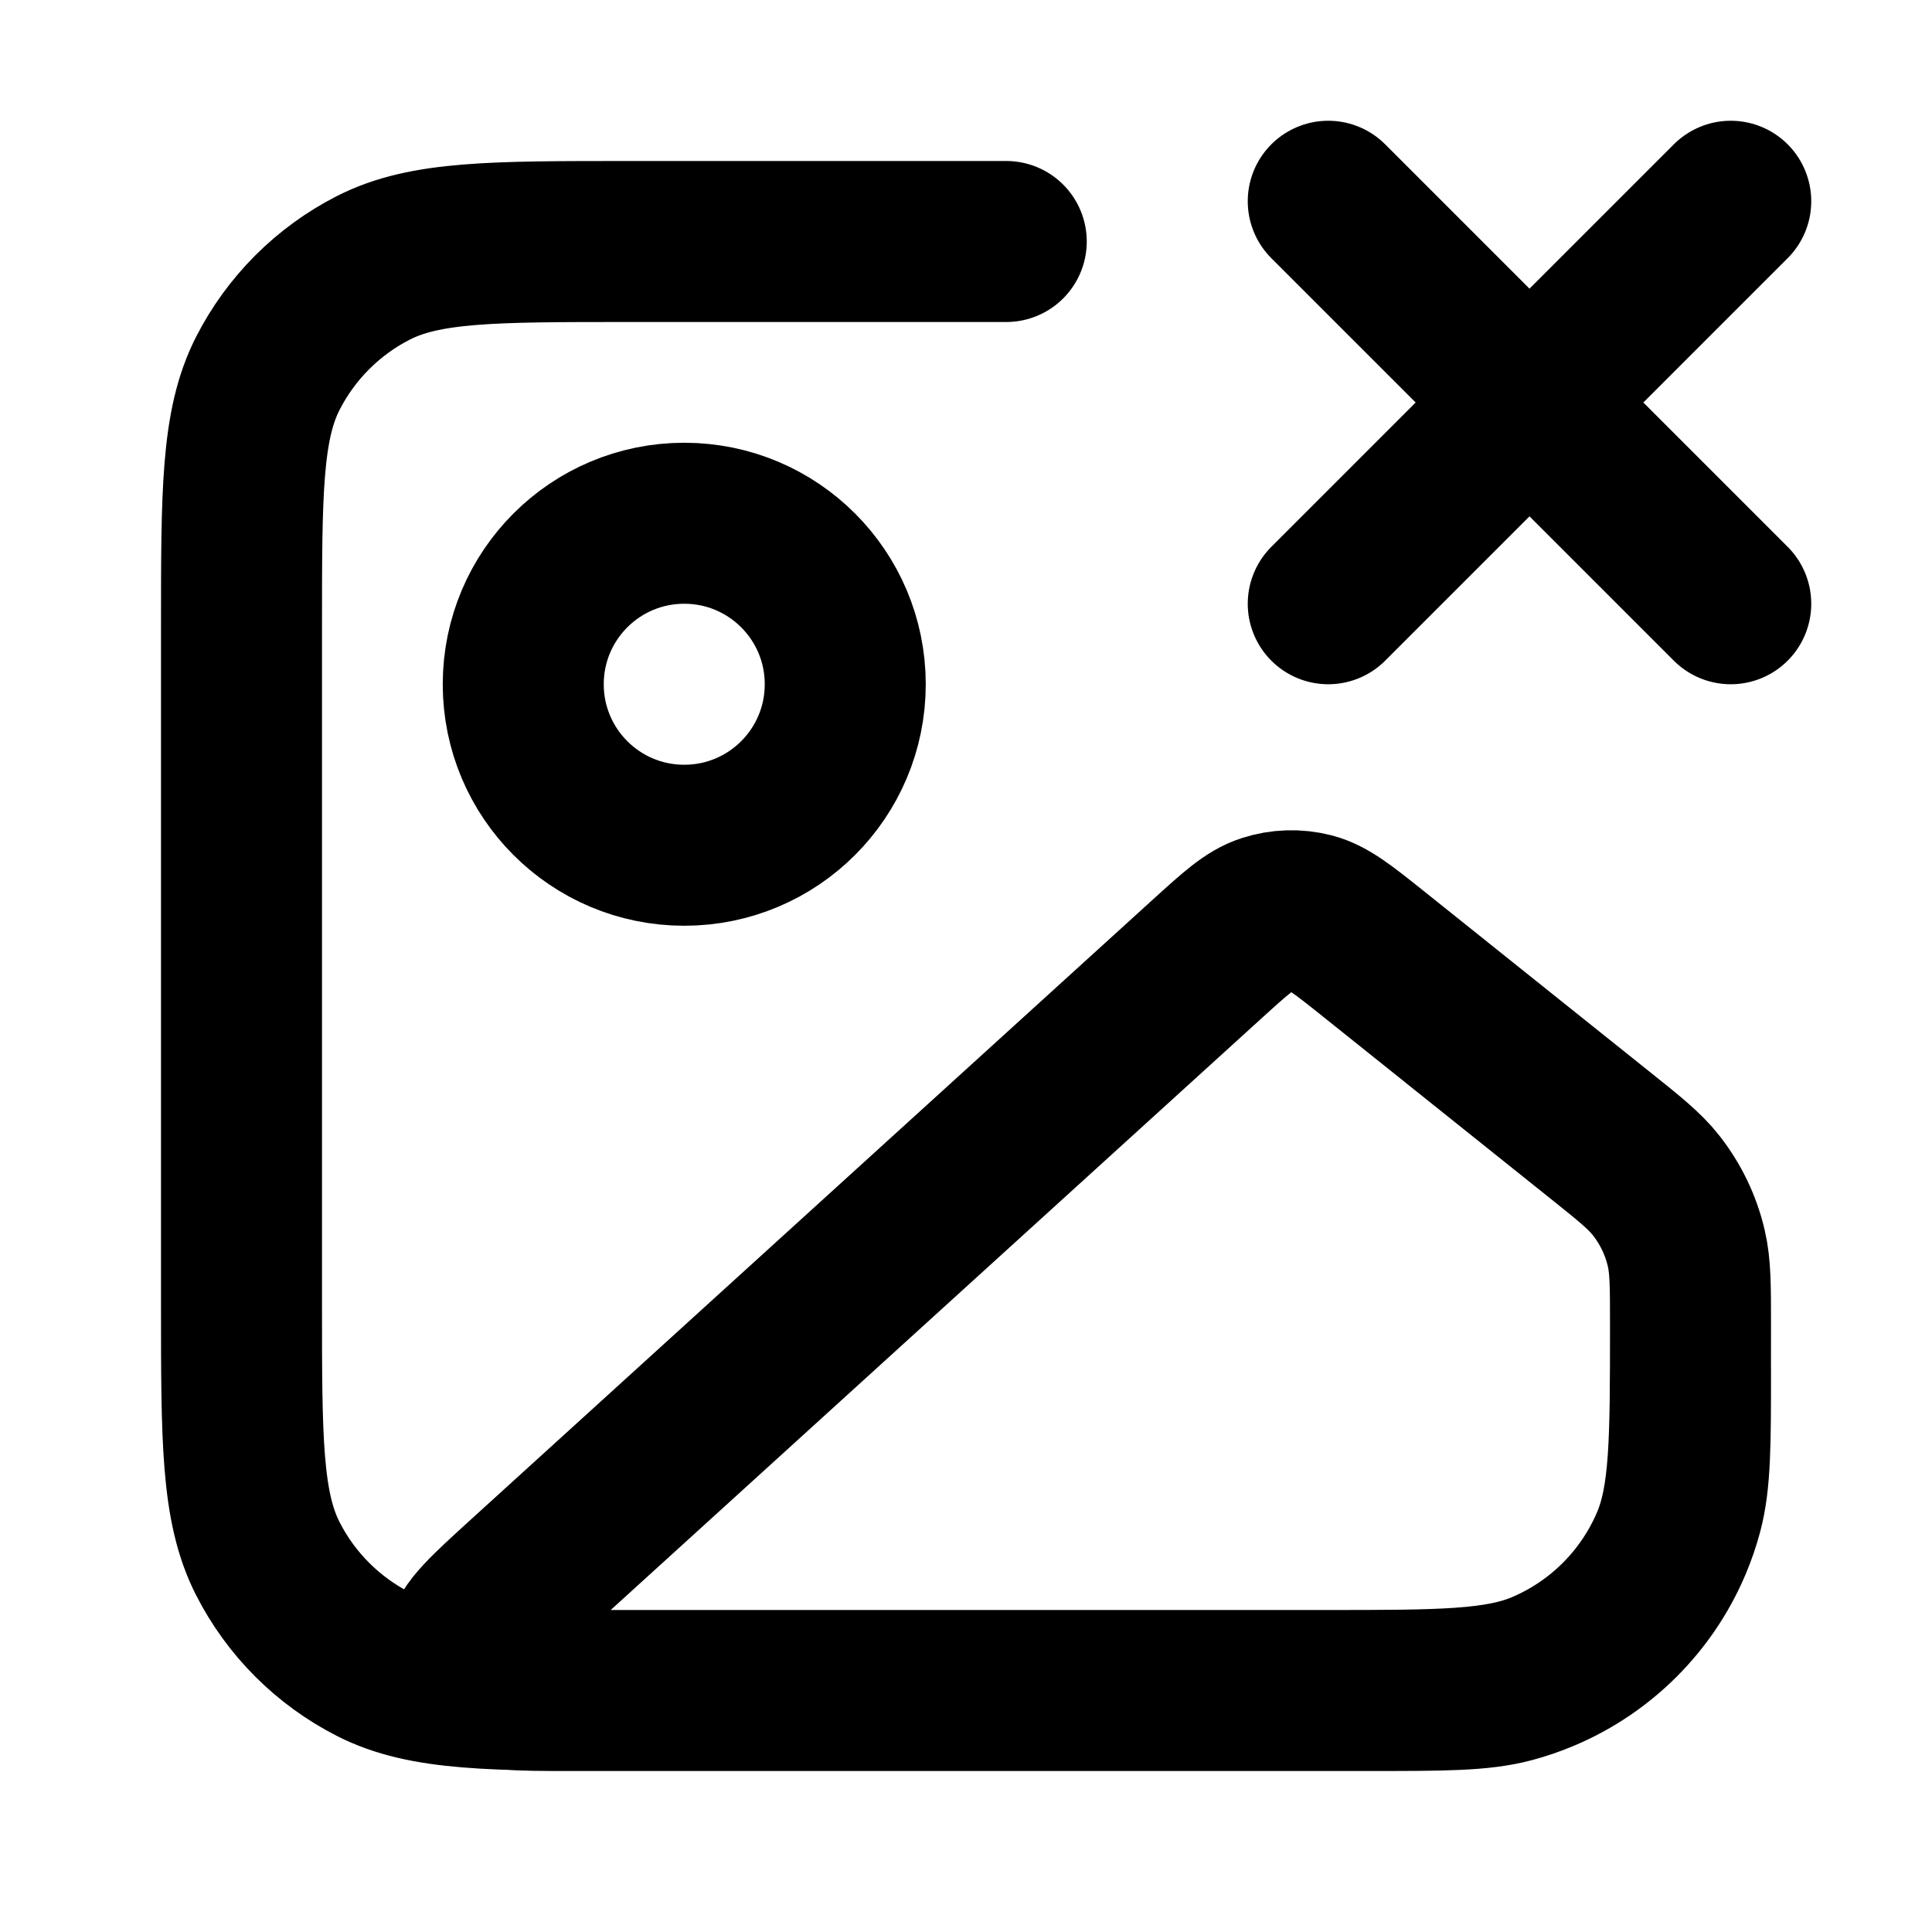
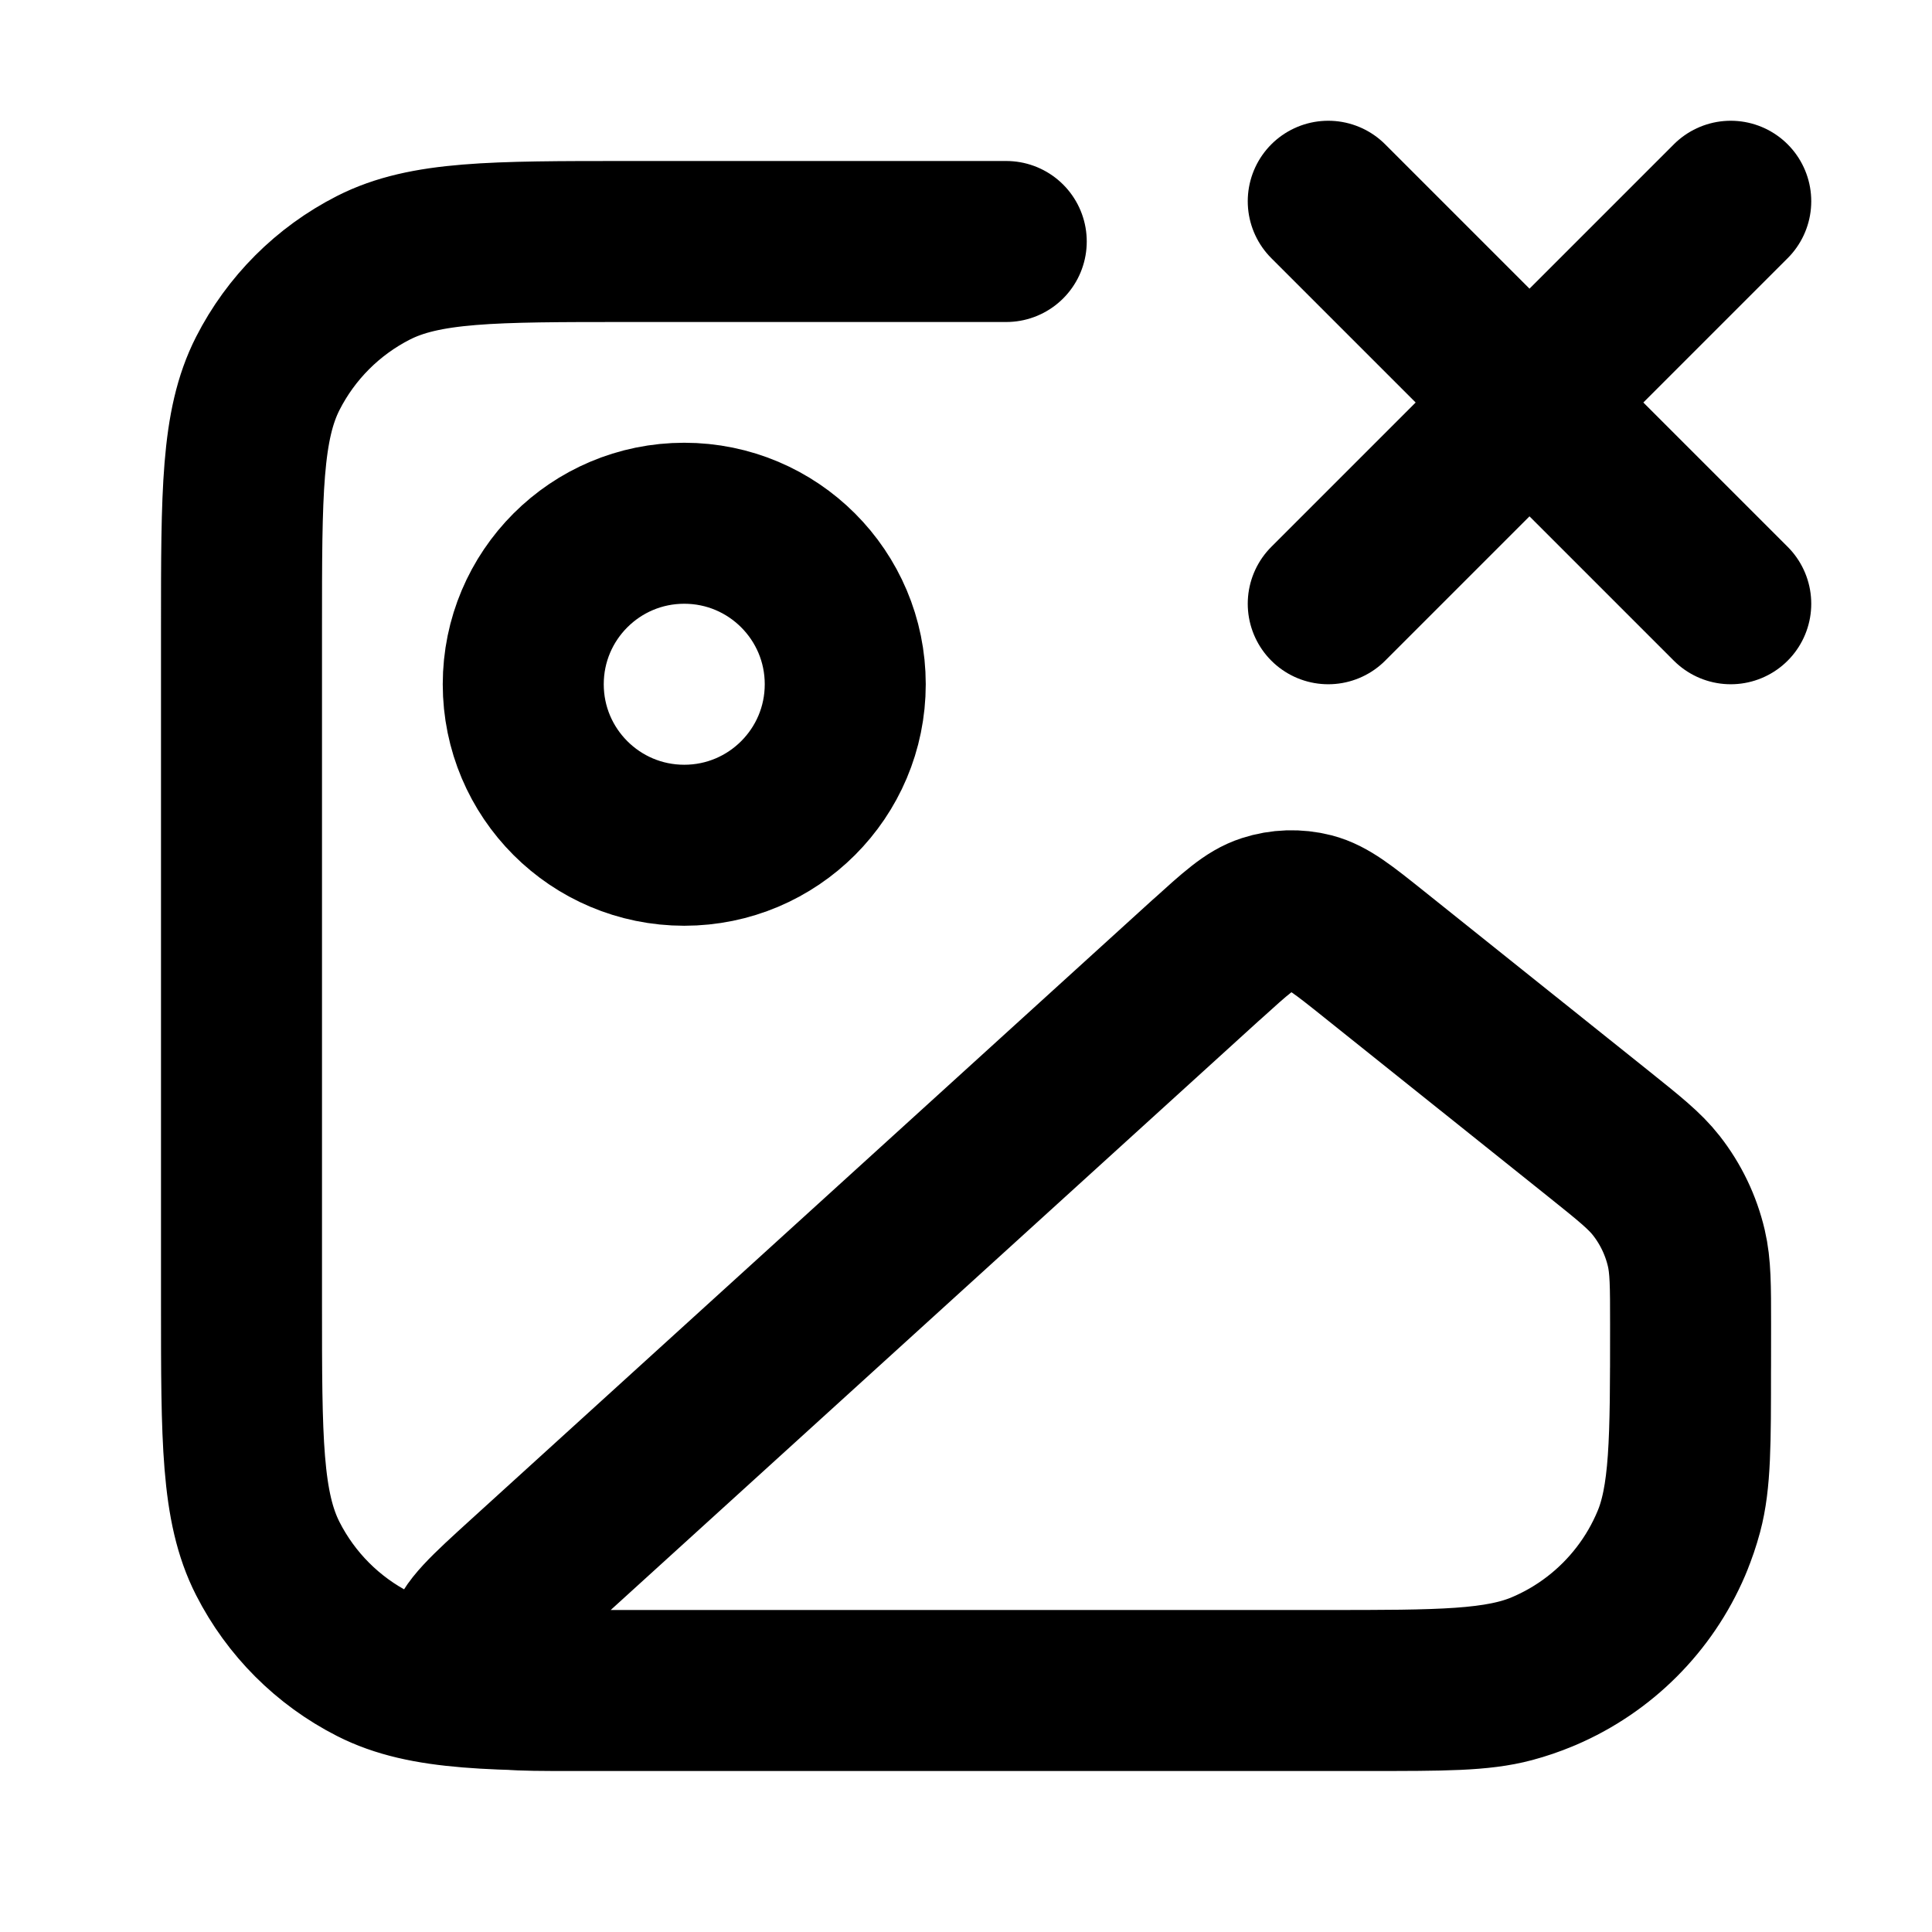
- <svg xmlns="http://www.w3.org/2000/svg" width="24" height="24" viewBox="0 0 24 24" fill="none">
-   <g id="image-x">
-     <path id="Icon" d="M16.5 2.5L21.5 7.5M21.5 2.5L16.5 7.5M12.5 3H7.8C6.12 3 5.28 3 4.638 3.327C4.074 3.615 3.615 4.074 3.327 4.638C3 5.28 3 6.12 3 7.8V16.2C3 17.88 3 18.72 3.327 19.362C3.615 19.927 4.074 20.385 4.638 20.673C5.28 21 6.12 21 7.8 21H17C17.93 21 18.395 21 18.776 20.898C19.812 20.62 20.62 19.812 20.898 18.776C21 18.395 21 17.93 21 17M10.5 8.5C10.5 9.605 9.605 10.5 8.5 10.5C7.395 10.5 6.5 9.605 6.5 8.5C6.5 7.395 7.395 6.5 8.5 6.5C9.605 6.5 10.5 7.395 10.5 8.5ZM14.99 11.918L6.531 19.608C6.055 20.041 5.817 20.257 5.796 20.444C5.778 20.607 5.84 20.768 5.963 20.875C6.105 21 6.426 21 7.069 21H16.456C17.895 21 18.615 21 19.18 20.758C19.889 20.455 20.455 19.889 20.758 19.18C21 18.615 21 17.895 21 16.456C21 15.972 21 15.73 20.947 15.504C20.881 15.221 20.753 14.955 20.573 14.726C20.43 14.544 20.241 14.393 19.863 14.091L17.066 11.853C16.687 11.55 16.498 11.399 16.29 11.345C16.106 11.298 15.913 11.304 15.732 11.363C15.528 11.429 15.349 11.592 14.99 11.918Z" stroke="black" stroke-width="2" stroke-linecap="round" stroke-linejoin="round" />
-   </g>
+ <svg xmlns="http://www.w3.org/2000/svg" width="24" height="24" fill="none" viewBox="0 0 24 24">
+   <path stroke="#000" stroke-linecap="round" stroke-linejoin="round" stroke-width="2" d="m16.5 2.5 5 5m0-5-5 5m-4-4.5H7.8c-1.68 0-2.52 0-3.162.327a3 3 0 0 0-1.311 1.311C3 5.28 3 6.12 3 7.8v8.4c0 1.68 0 2.52.327 3.162a3 3 0 0 0 1.311 1.311C5.28 21 6.12 21 7.8 21H17c.93 0 1.395 0 1.776-.102a3 3 0 0 0 2.122-2.122C21 18.395 21 17.93 21 17M10.5 8.5a2 2 0 1 1-4 0 2 2 0 0 1 4 0Zm4.49 3.418-8.459 7.69c-.476.433-.714.649-.735.836a.5.5 0 0 0 .167.431C6.105 21 6.426 21 7.07 21h9.387c1.44 0 2.159 0 2.724-.242a3 3 0 0 0 1.578-1.578c.242-.565.242-1.285.242-2.724 0-.484 0-.726-.053-.952a2.001 2.001 0 0 0-.374-.778c-.143-.182-.332-.333-.71-.636l-2.797-2.237c-.379-.303-.568-.454-.776-.508a1 1 0 0 0-.557.018c-.205.066-.384.23-.743.555Z" />
</svg>
